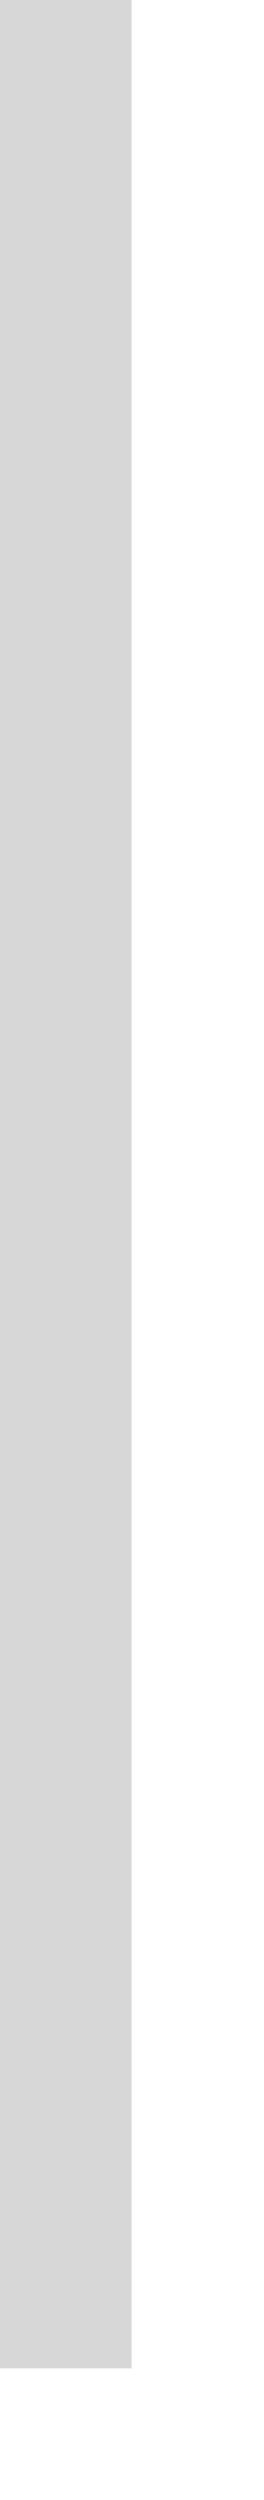
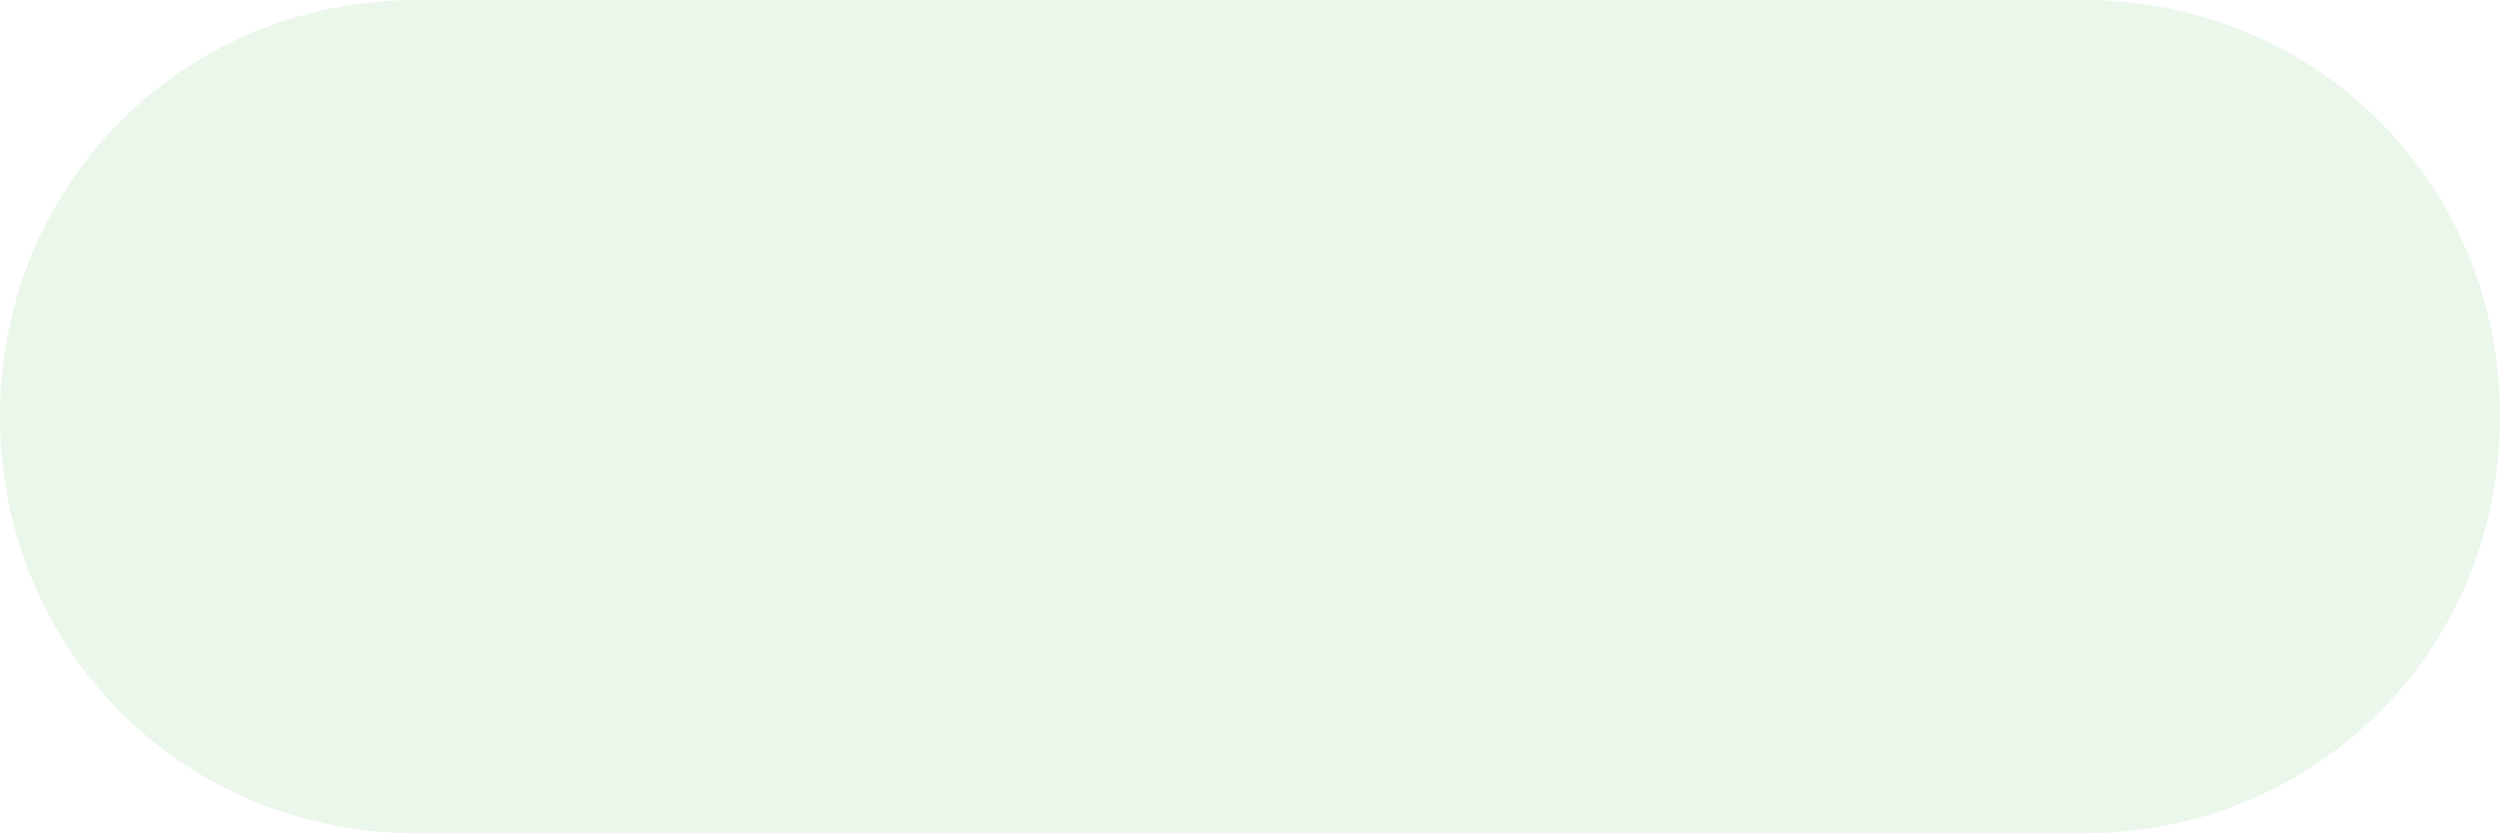
- <svg xmlns="http://www.w3.org/2000/svg" version="1.1" width="2px" height="19px">
-   <g transform="matrix(1 0 0 1 0 -348 )">
-     <path d="M 0.5 348  L 0.5 366  " stroke-width="1" stroke="#d7d7d7" fill="none" />
+ <svg xmlns="http://www.w3.org/2000/svg" version="1.1" width="60px" height="20px">
+   <g transform="matrix(1 0 0 1 -1149 -201 )">
+     <path d="M 10 20  C 4.4 20  0 15.6  0 10  C 0 4.4  4.4 0  10 0  L 50 0  C 55.6 0  60 4.4  60 10  C 60 15.6  55.6 20  50 20  L 28 20  L 10 20  Z " fill-rule="nonzero" fill="#4ab54e" stroke="none" fill-opacity="0.102" transform="matrix(1 0 0 1 1149 201 )" />
  </g>
</svg>
